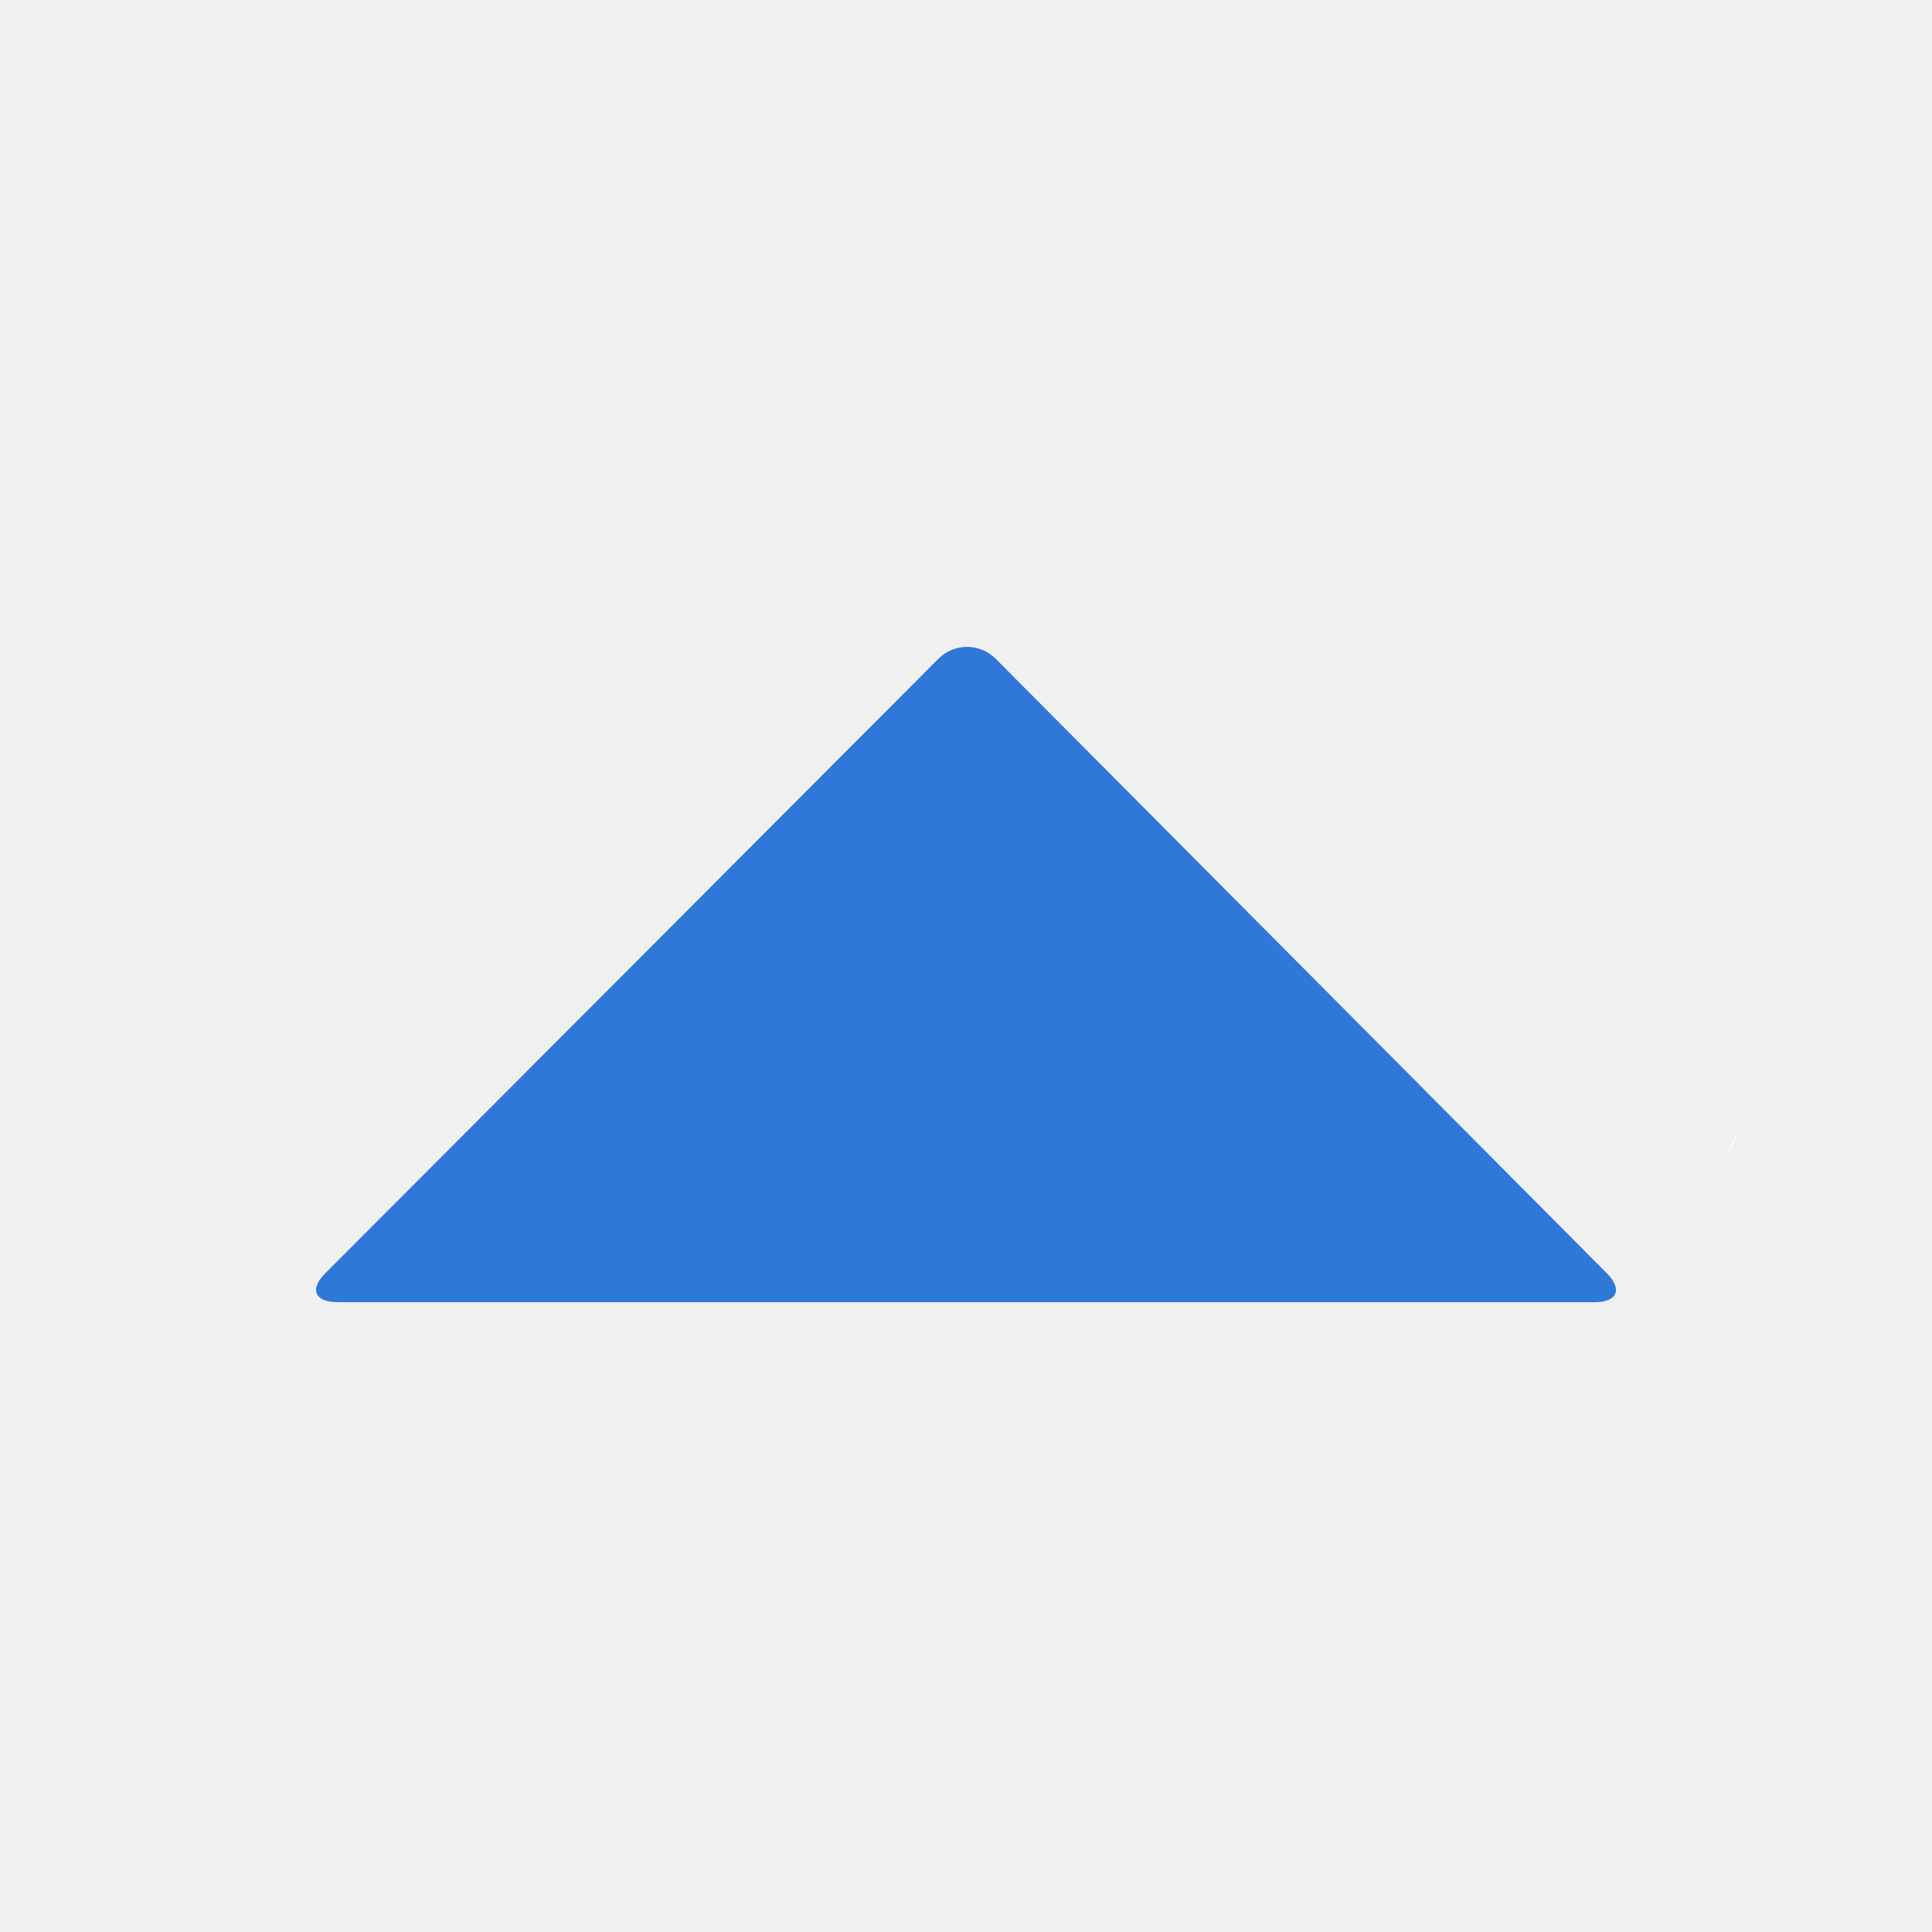
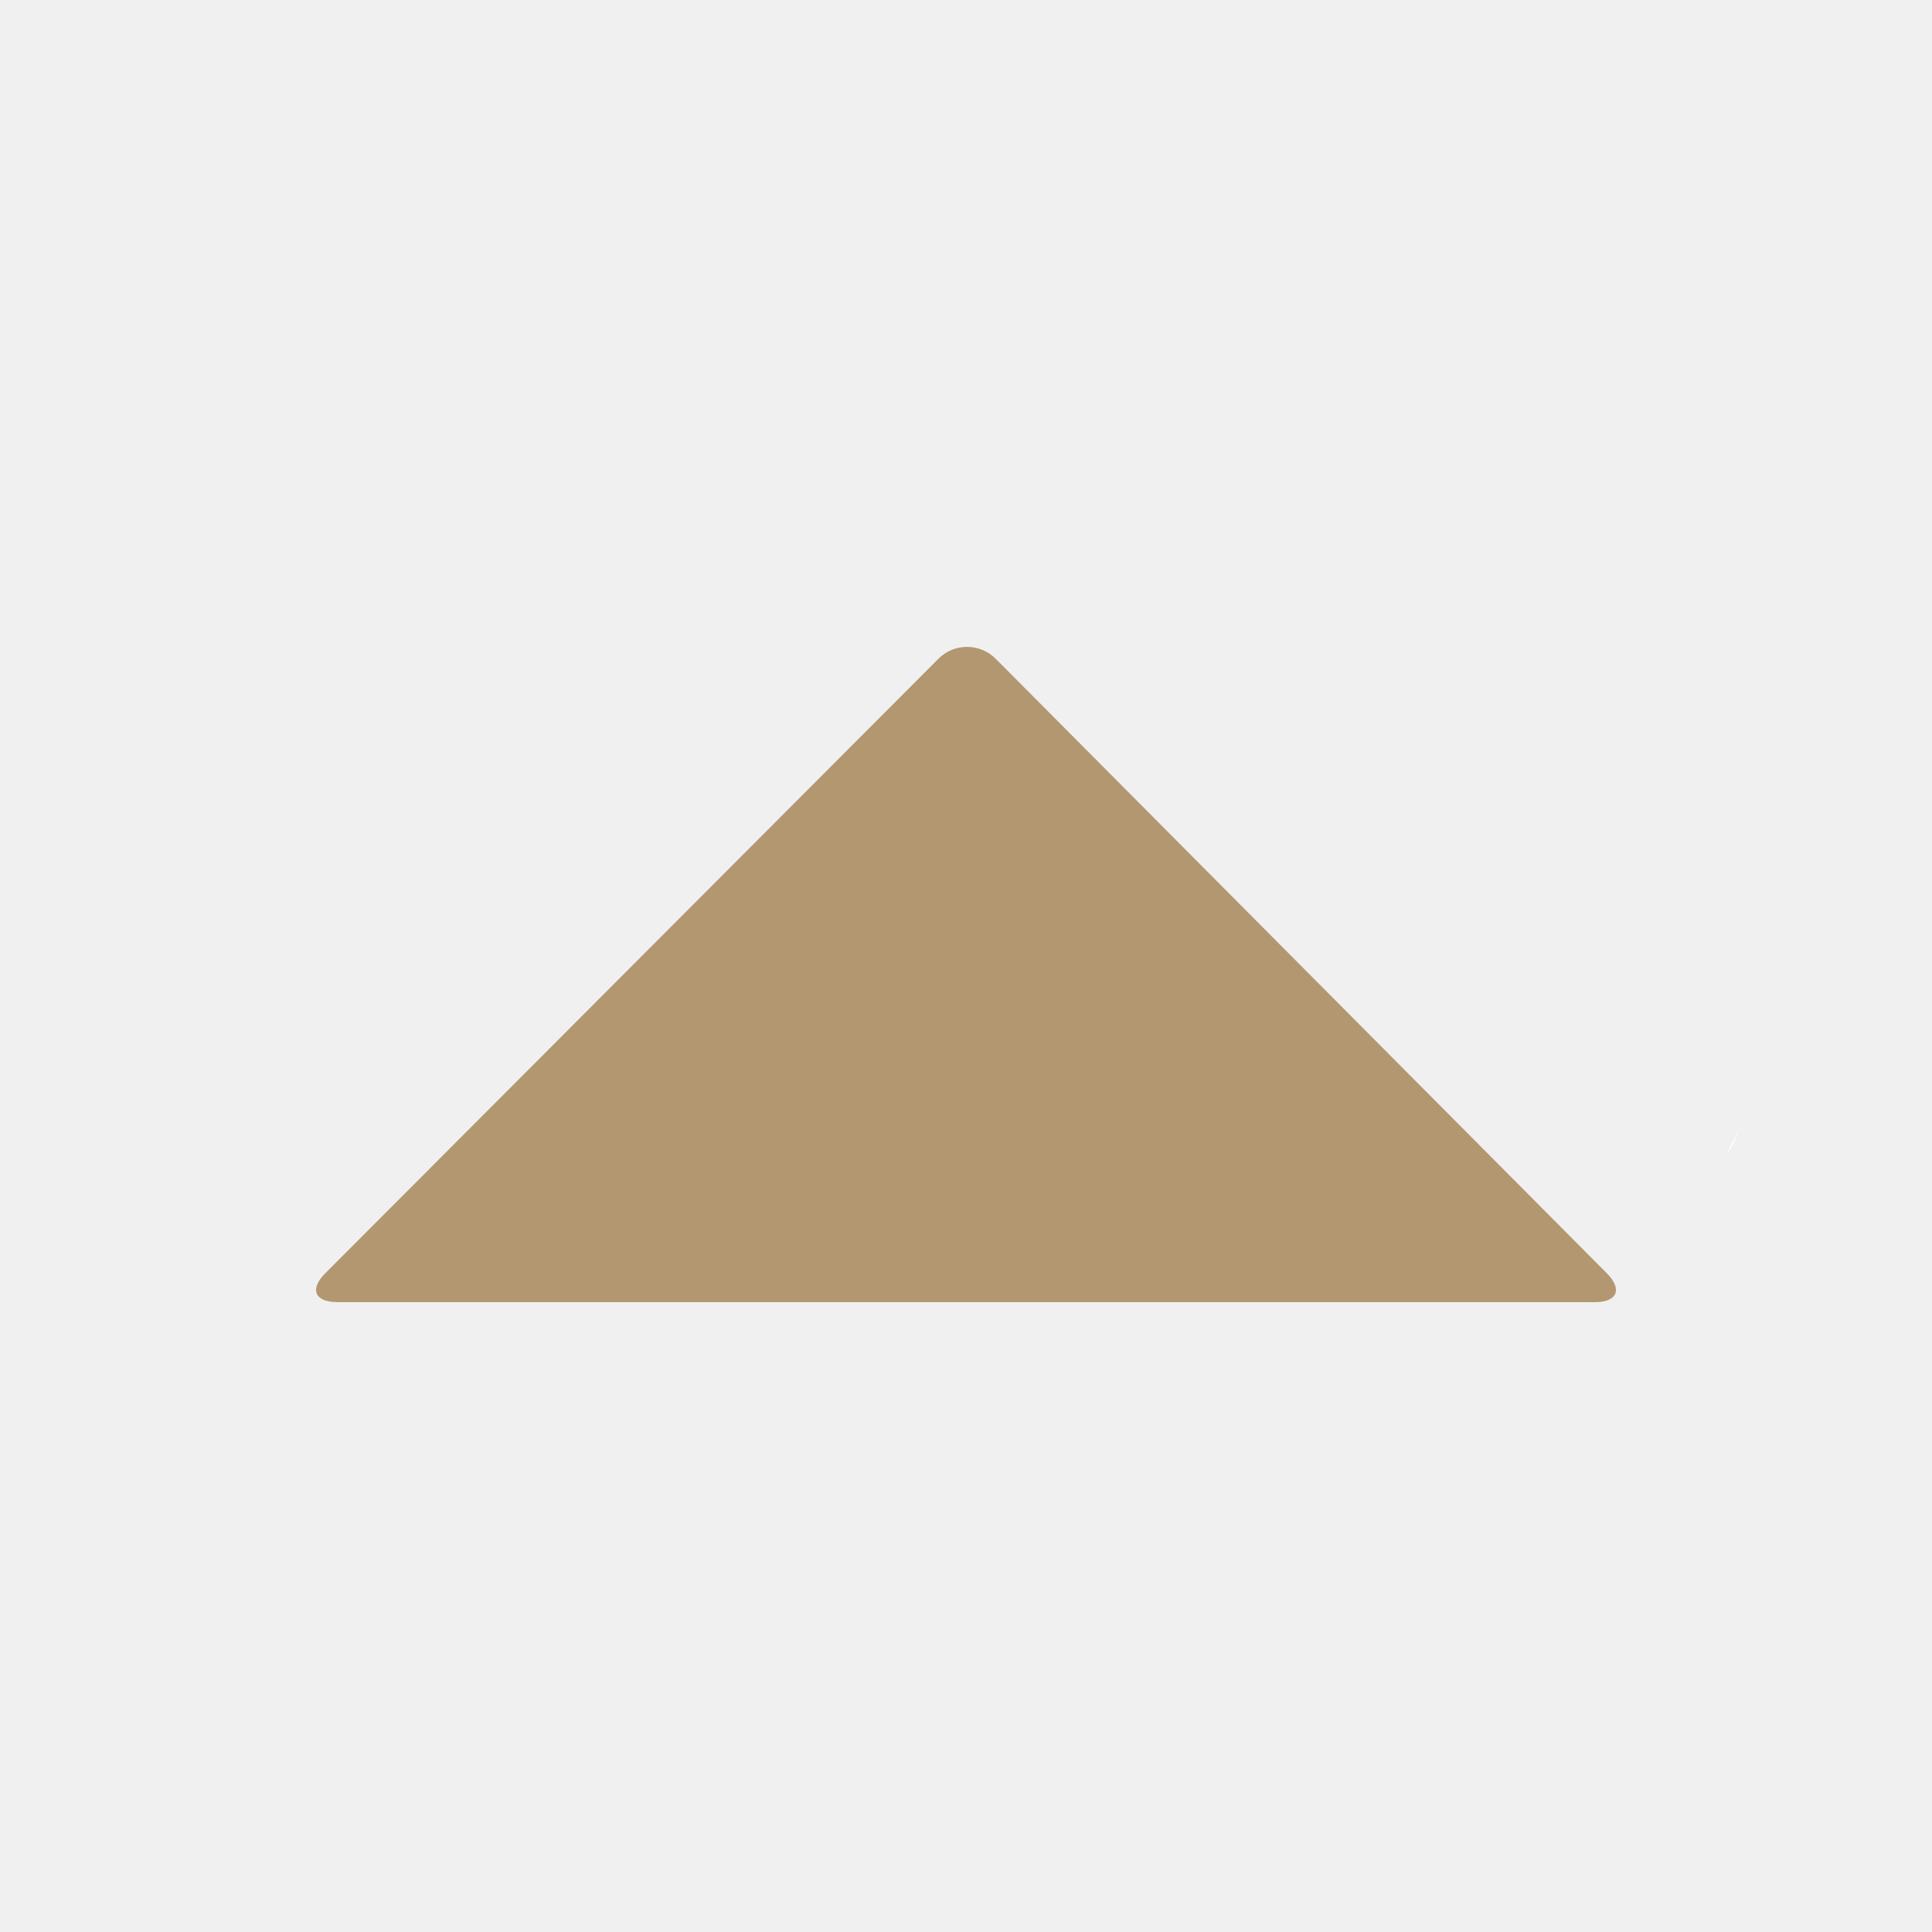
<svg xmlns="http://www.w3.org/2000/svg" viewBox="0 0 2000 2000">
  <path fill="#FFF" d="M1800 1162.5c0 6.3 0 6.3 0 0 0 12.5-6.3 18.8-12.5 31.3 6.3-6.3 12.5-18.8 12.5-31.3" />
-   <path fill="#733737" d="M1650 1062.5s6.3 0 0 0c6.3 0 0 0 0 0z" />
+   <path fill="#b39770" d="M1650 1062.5s6.3 0 0 0c6.3 0 0 0 0 0z" />
  <path fill="#FFF" d="M1656.3 1062.5s-6.3 0 0 0c-6.3 0 0 0 0 0" />
-   <path fill="#2e78d8" d="M348.9 1347.9c-23.1 0-28.6-13.4-12.3-29.7l634.9-636.3c16.3-16.4 43-16.3 59.3.1l632.7 636.2c16.3 16.4 10.7 29.8-12.4 29.8H348.9z" />
+   <path fill="#b39770" d="M348.9 1347.9c-23.1 0-28.6-13.4-12.3-29.7l634.9-636.3c16.3-16.4 43-16.3 59.3.1l632.7 636.2c16.3 16.4 10.7 29.8-12.4 29.8H348.9z" />
</svg>
